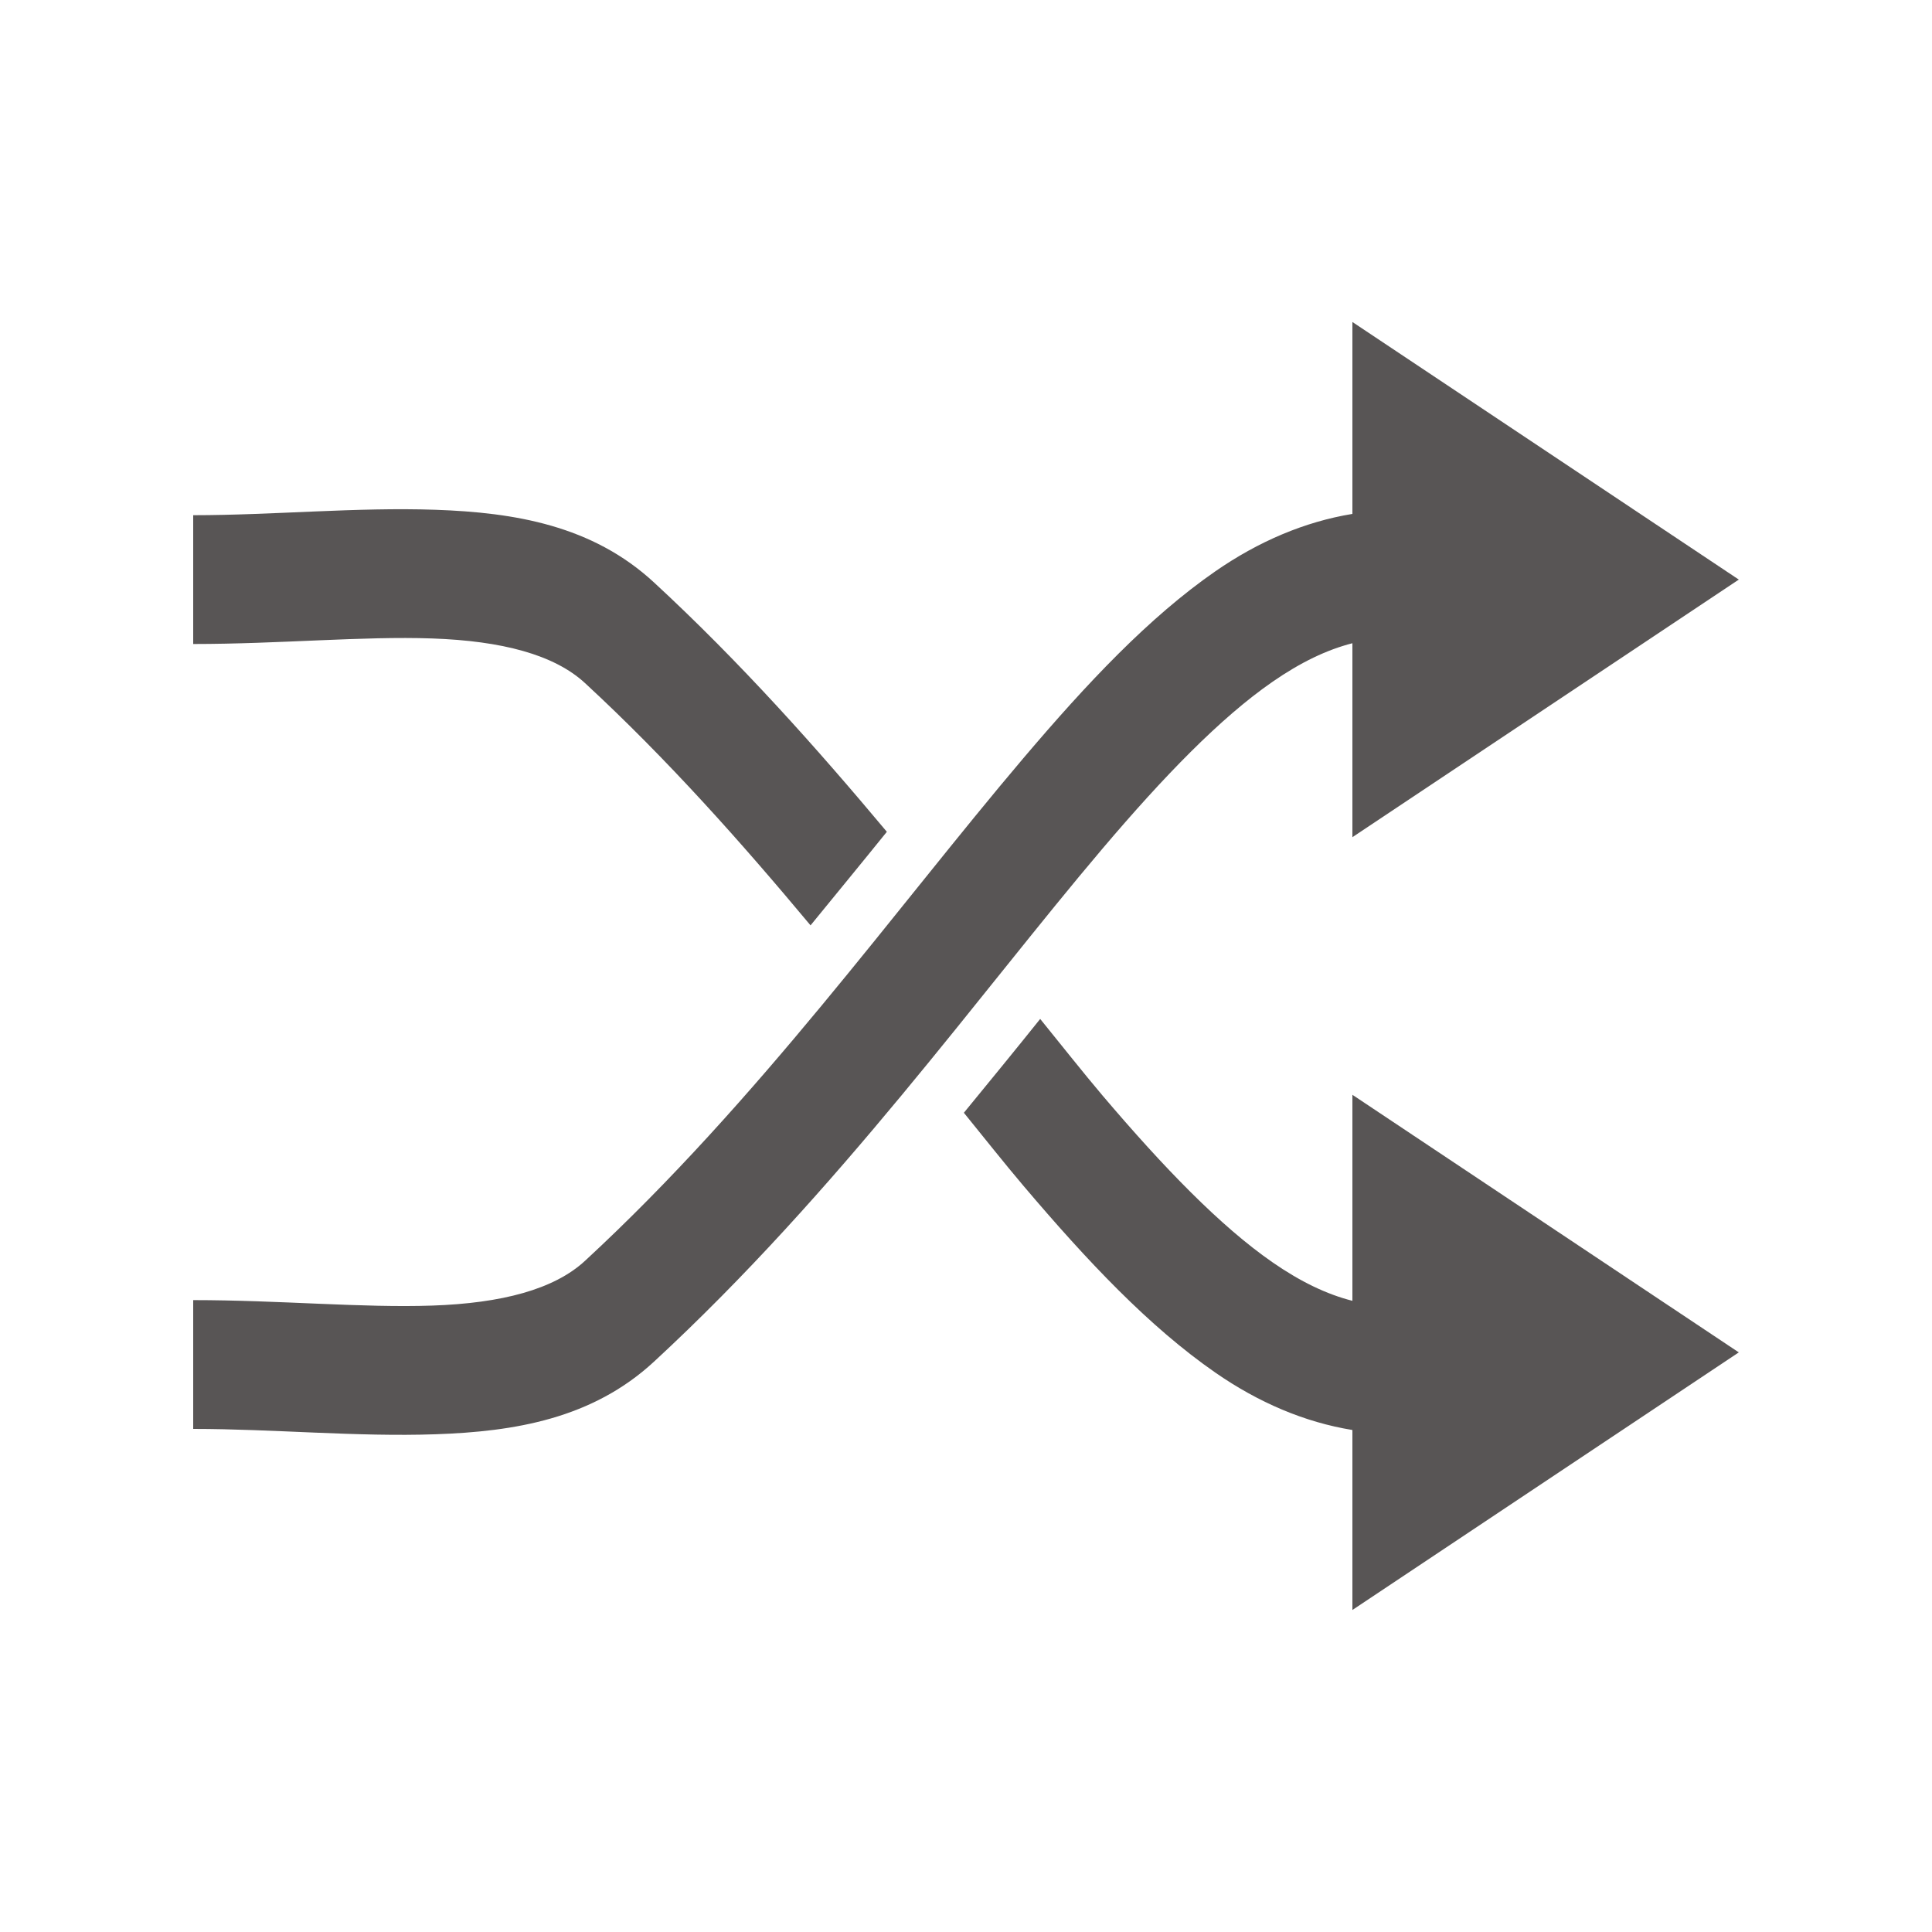
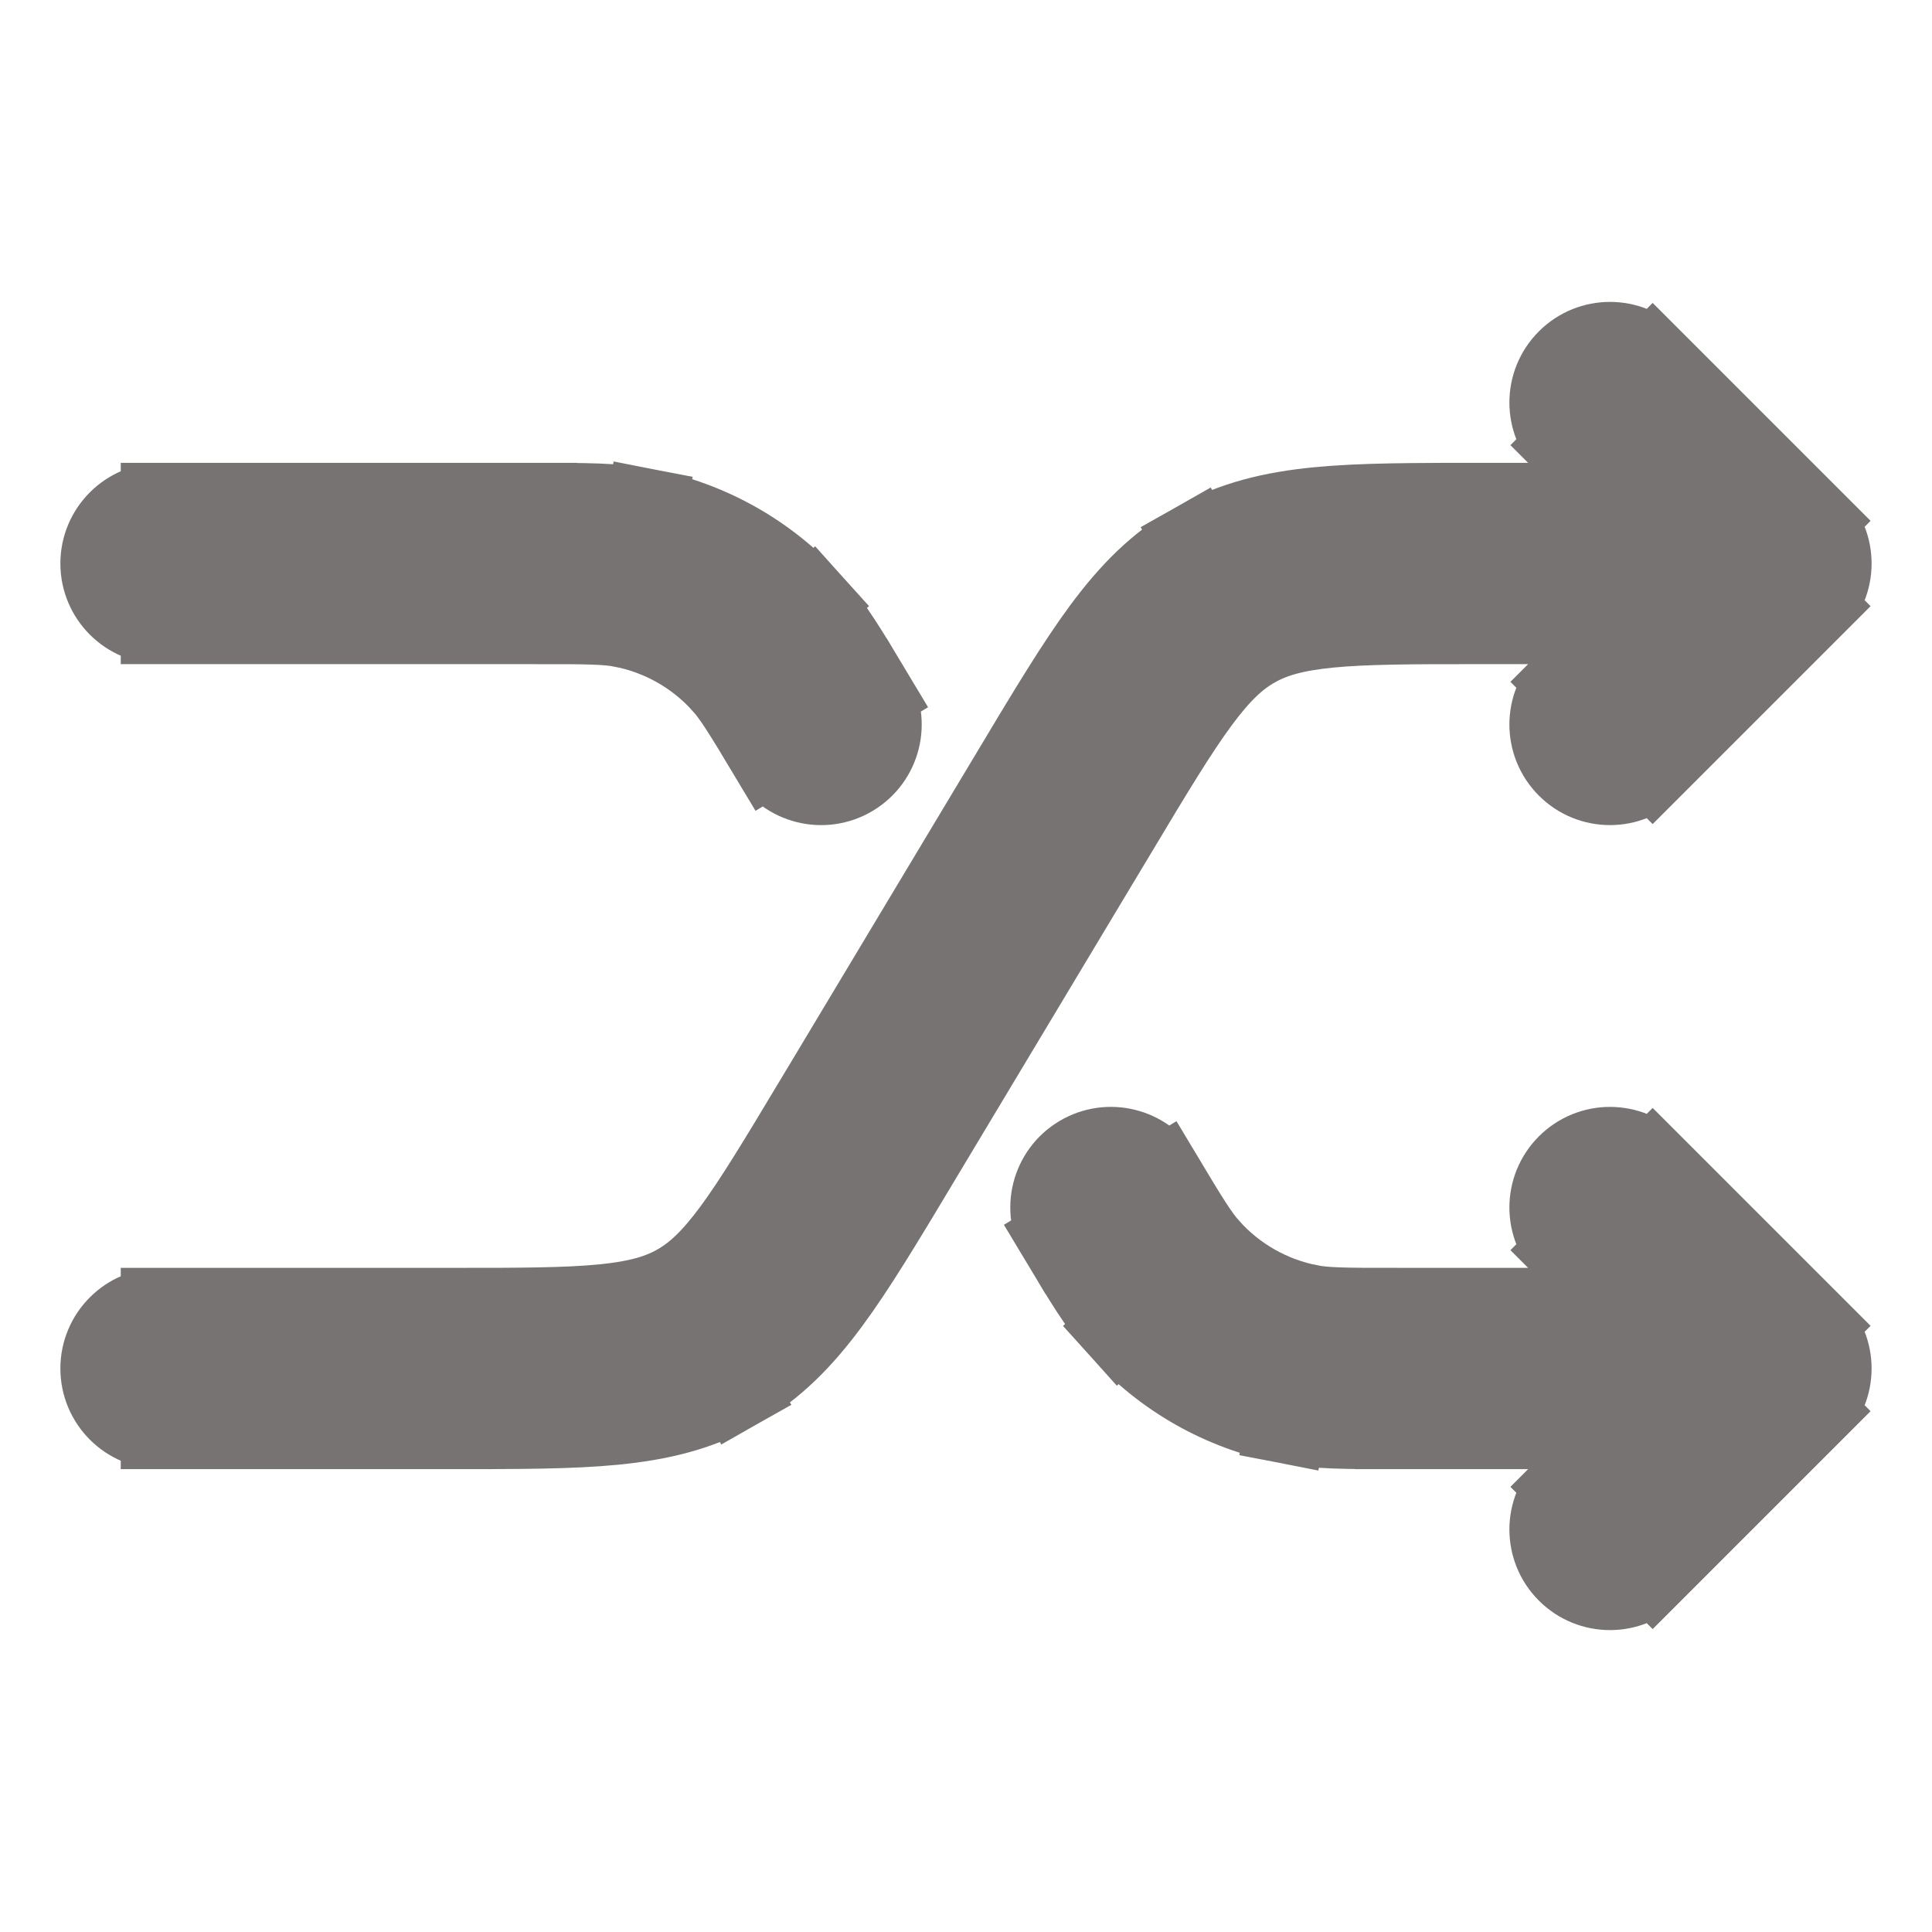
- <svg xmlns="http://www.w3.org/2000/svg" viewBox="0 0 30 30" version="1.1" id="svg822" fill="#484242" stroke="#484242">
+ <svg xmlns="http://www.w3.org/2000/svg" viewBox="0 0 24 24" fill="none" stroke="#787373">
  <g id="SVGRepo_bgCarrier" stroke-width="0" />
  <g id="SVGRepo_tracerCarrier" stroke-linecap="round" stroke-linejoin="round" />
  <g id="SVGRepo_iconCarrier">
-     <defs id="defs816">
-             </defs>
-     <g id="layer1" transform="translate(0,-289.0625)">
-       <path style="color:#585555;font-style:normal;font-variant:normal;font-weight:normal;font-stretch:normal;font-size:medium;line-height:normal;font-family:sans-serif;font-variant-ligatures:normal;font-variant-position:normal;font-variant-caps:normal;font-variant-numeric:normal;font-variant-alternates:normal;font-feature-settings:normal;text-indent:0;text-align:start;text-decoration:none;text-decoration-line:none;text-decoration-style:solid;text-decoration-color:#585555;letter-spacing:normal;word-spacing:normal;text-transform:none;writing-mode:lr-tb;direction:ltr;text-orientation:mixed;dominant-baseline:auto;baseline-shift:baseline;text-anchor:start;white-space:normal;shape-padding:0;clip-rule:nonzero;display:inline;overflow:visible;visibility:visible;opacity:1;isolation:auto;mix-blend-mode:normal;color-interpolation:sRGB;color-interpolation-filters:linearRGB;solid-color:#585555;solid-opacity:1;vector-effect:none;fill:#585555;fill-opacity:1;fill-rule:nonzero;stroke:none;stroke-width:2;stroke-linecap:butt;stroke-linejoin:miter;stroke-miterlimit:4;stroke-dasharray:none;stroke-dashoffset:0;stroke-opacity:1;color-rendering:auto;image-rendering:auto;shape-rendering:auto;text-rendering:auto;enable-background:accumulate" d="M 21 5 L 21 7.98 C 20.256 8.102 19.54 8.409 18.875 8.869 C 17.844 9.583 16.884 10.603 15.891 11.773 C 13.904 14.115 11.783 17.085 9.084 19.578 C 8.604 20.022 7.791 20.236 6.713 20.273 C 5.634 20.311 4.341 20.188 3 20.188 L 3 22.188 C 4.244 22.188 5.54 22.314 6.766 22.271 C 7.991 22.229 9.196 22.03 10.154 21.145 C 13.028 18.49 15.216 15.421 17.119 13.178 C 18.071 12.056 18.95 11.147 19.758 10.588 C 20.197 10.284 20.602 10.09 21 9.988 L 21 13 L 27 9 L 21 5 z M 6.766 7.916 C 5.54 7.873 4.244 8 3 8 L 3 10 C 4.341 10 5.634 9.876 6.713 9.914 C 7.791 9.952 8.604 10.164 9.084 10.607 C 10.368 11.793 11.516 13.087 12.586 14.369 C 12.994 13.869 13.378 13.403 13.771 12.916 C 12.685 11.619 11.5 10.286 10.154 9.043 C 9.196 8.158 7.991 7.959 6.766 7.916 z M 16.152 15.822 C 15.758 16.314 15.397 16.754 14.967 17.279 C 15.267 17.648 15.598 18.067 15.891 18.412 C 16.884 19.583 17.844 20.602 18.875 21.316 C 19.54 21.777 20.256 22.084 21 22.205 L 21 25 L 27 21 L 21 17 L 21 20.199 C 20.602 20.098 20.197 19.904 19.758 19.6 C 18.95 19.04 18.071 18.131 17.119 17.01 C 16.824 16.662 16.463 16.205 16.152 15.822 z " transform="translate(0,289.0625)" id="path818" />
-     </g>
+     <path d="M2 16.25C1.586 16.25 1.25 16.586 1.25 17C1.25 17.414 1.586 17.75 2 17.75V16.25ZM10.748 14.087L10.105 13.701L10.748 14.087ZM13.252 9.913L13.895 10.299L13.252 9.913ZM22 7L22.53 7.53C22.823 7.237 22.823 6.763 22.53 6.47L22 7ZM19.47 8.47C19.177 8.763 19.177 9.237 19.47 9.53C19.763 9.823 20.237 9.823 20.53 9.53L19.47 8.47ZM20.53 4.47C20.237 4.177 19.763 4.177 19.47 4.47C19.177 4.763 19.177 5.237 19.47 5.53L20.53 4.47ZM15.22 7.389L14.851 6.737V6.737L15.22 7.389ZM2 17.75H5.603V16.25H2V17.75ZM11.391 14.473L13.895 10.299L12.609 9.527L10.105 13.701L11.391 14.473ZM18.397 7.75H22V6.25H18.397V7.75ZM21.47 6.47L19.47 8.47L20.53 9.53L22.53 7.53L21.47 6.47ZM22.53 6.47L20.53 4.47L19.47 5.53L21.47 7.53L22.53 6.47ZM13.895 10.299C14.329 9.575 14.629 9.078 14.901 8.71C15.164 8.355 15.369 8.167 15.59 8.042L14.851 6.737C14.384 7.001 14.031 7.364 13.696 7.817C13.37 8.258 13.028 8.828 12.609 9.527L13.895 10.299ZM18.397 6.25C17.582 6.25 16.917 6.249 16.372 6.302C15.81 6.357 15.318 6.472 14.851 6.737L15.59 8.042C15.811 7.917 16.077 7.838 16.517 7.795C16.973 7.751 17.553 7.75 18.397 7.75V6.25ZM5.603 17.75C6.418 17.75 7.083 17.751 7.628 17.698C8.19 17.643 8.682 17.528 9.149 17.263L8.41 15.958C8.189 16.083 7.923 16.162 7.483 16.205C7.027 16.249 6.447 16.25 5.603 16.25V17.75ZM10.105 13.701C9.67 14.425 9.371 14.922 9.099 15.29C8.836 15.645 8.631 15.833 8.41 15.958L9.149 17.263C9.616 16.999 9.969 16.636 10.304 16.183C10.63 15.742 10.972 15.172 11.391 14.473L10.105 13.701Z" fill="#787373" />
+     <path d="M2 6.25C1.586 6.25 1.25 6.586 1.25 7C1.25 7.414 1.586 7.75 2 7.75V6.25ZM22 17L22.53 17.53C22.823 17.237 22.823 16.763 22.53 16.47L22 17ZM20.53 14.47C20.237 14.177 19.763 14.177 19.47 14.47C19.177 14.763 19.177 15.237 19.47 15.53L20.53 14.47ZM19.47 18.47C19.177 18.763 19.177 19.237 19.47 19.53C19.763 19.823 20.237 19.823 20.53 19.53L19.47 18.47ZM16.125 16.945L16.269 16.209H16.269L16.125 16.945ZM14.443 14.614C14.23 14.259 13.769 14.144 13.414 14.357C13.059 14.57 12.944 15.031 13.157 15.386L14.443 14.614ZM14.468 16.006L15.026 15.505V15.505L14.468 16.006ZM7.875 7.055L8.018 6.319L7.875 7.055ZM9.557 9.386C9.77 9.741 10.231 9.856 10.586 9.643C10.941 9.43 11.056 8.969 10.843 8.614L9.557 9.386ZM9.532 7.993L8.974 8.495L8.974 8.495L9.532 7.993ZM2 7.75H6.668V6.25H2V7.75ZM17.332 17.75H22V16.25H17.332V17.75ZM22.53 16.47L20.53 14.47L19.47 15.53L21.47 17.53L22.53 16.47ZM21.47 16.47L19.47 18.47L20.53 19.53L22.53 17.53L21.47 16.47ZM17.332 16.25C16.687 16.25 16.465 16.247 16.269 16.209L15.982 17.681C16.354 17.753 16.747 17.75 17.332 17.75V16.25ZM13.157 15.386C13.458 15.887 13.658 16.227 13.911 16.508L15.026 15.505C14.892 15.356 14.775 15.168 14.443 14.614L13.157 15.386ZM16.269 16.209C15.789 16.115 15.353 15.868 15.026 15.505L13.911 16.508C14.456 17.114 15.183 17.525 15.982 17.681L16.269 16.209ZM6.668 7.75C7.313 7.75 7.535 7.753 7.731 7.791L8.018 6.319C7.646 6.247 7.253 6.25 6.668 6.25V7.75ZM10.843 8.614C10.542 8.112 10.342 7.773 10.089 7.492L8.974 8.495C9.108 8.644 9.225 8.832 9.557 9.386L10.843 8.614ZM7.731 7.791C8.211 7.885 8.647 8.132 8.974 8.495L10.089 7.492C9.544 6.886 8.817 6.475 8.018 6.319L7.731 7.791Z" fill="#787373" />
  </g>
</svg>
